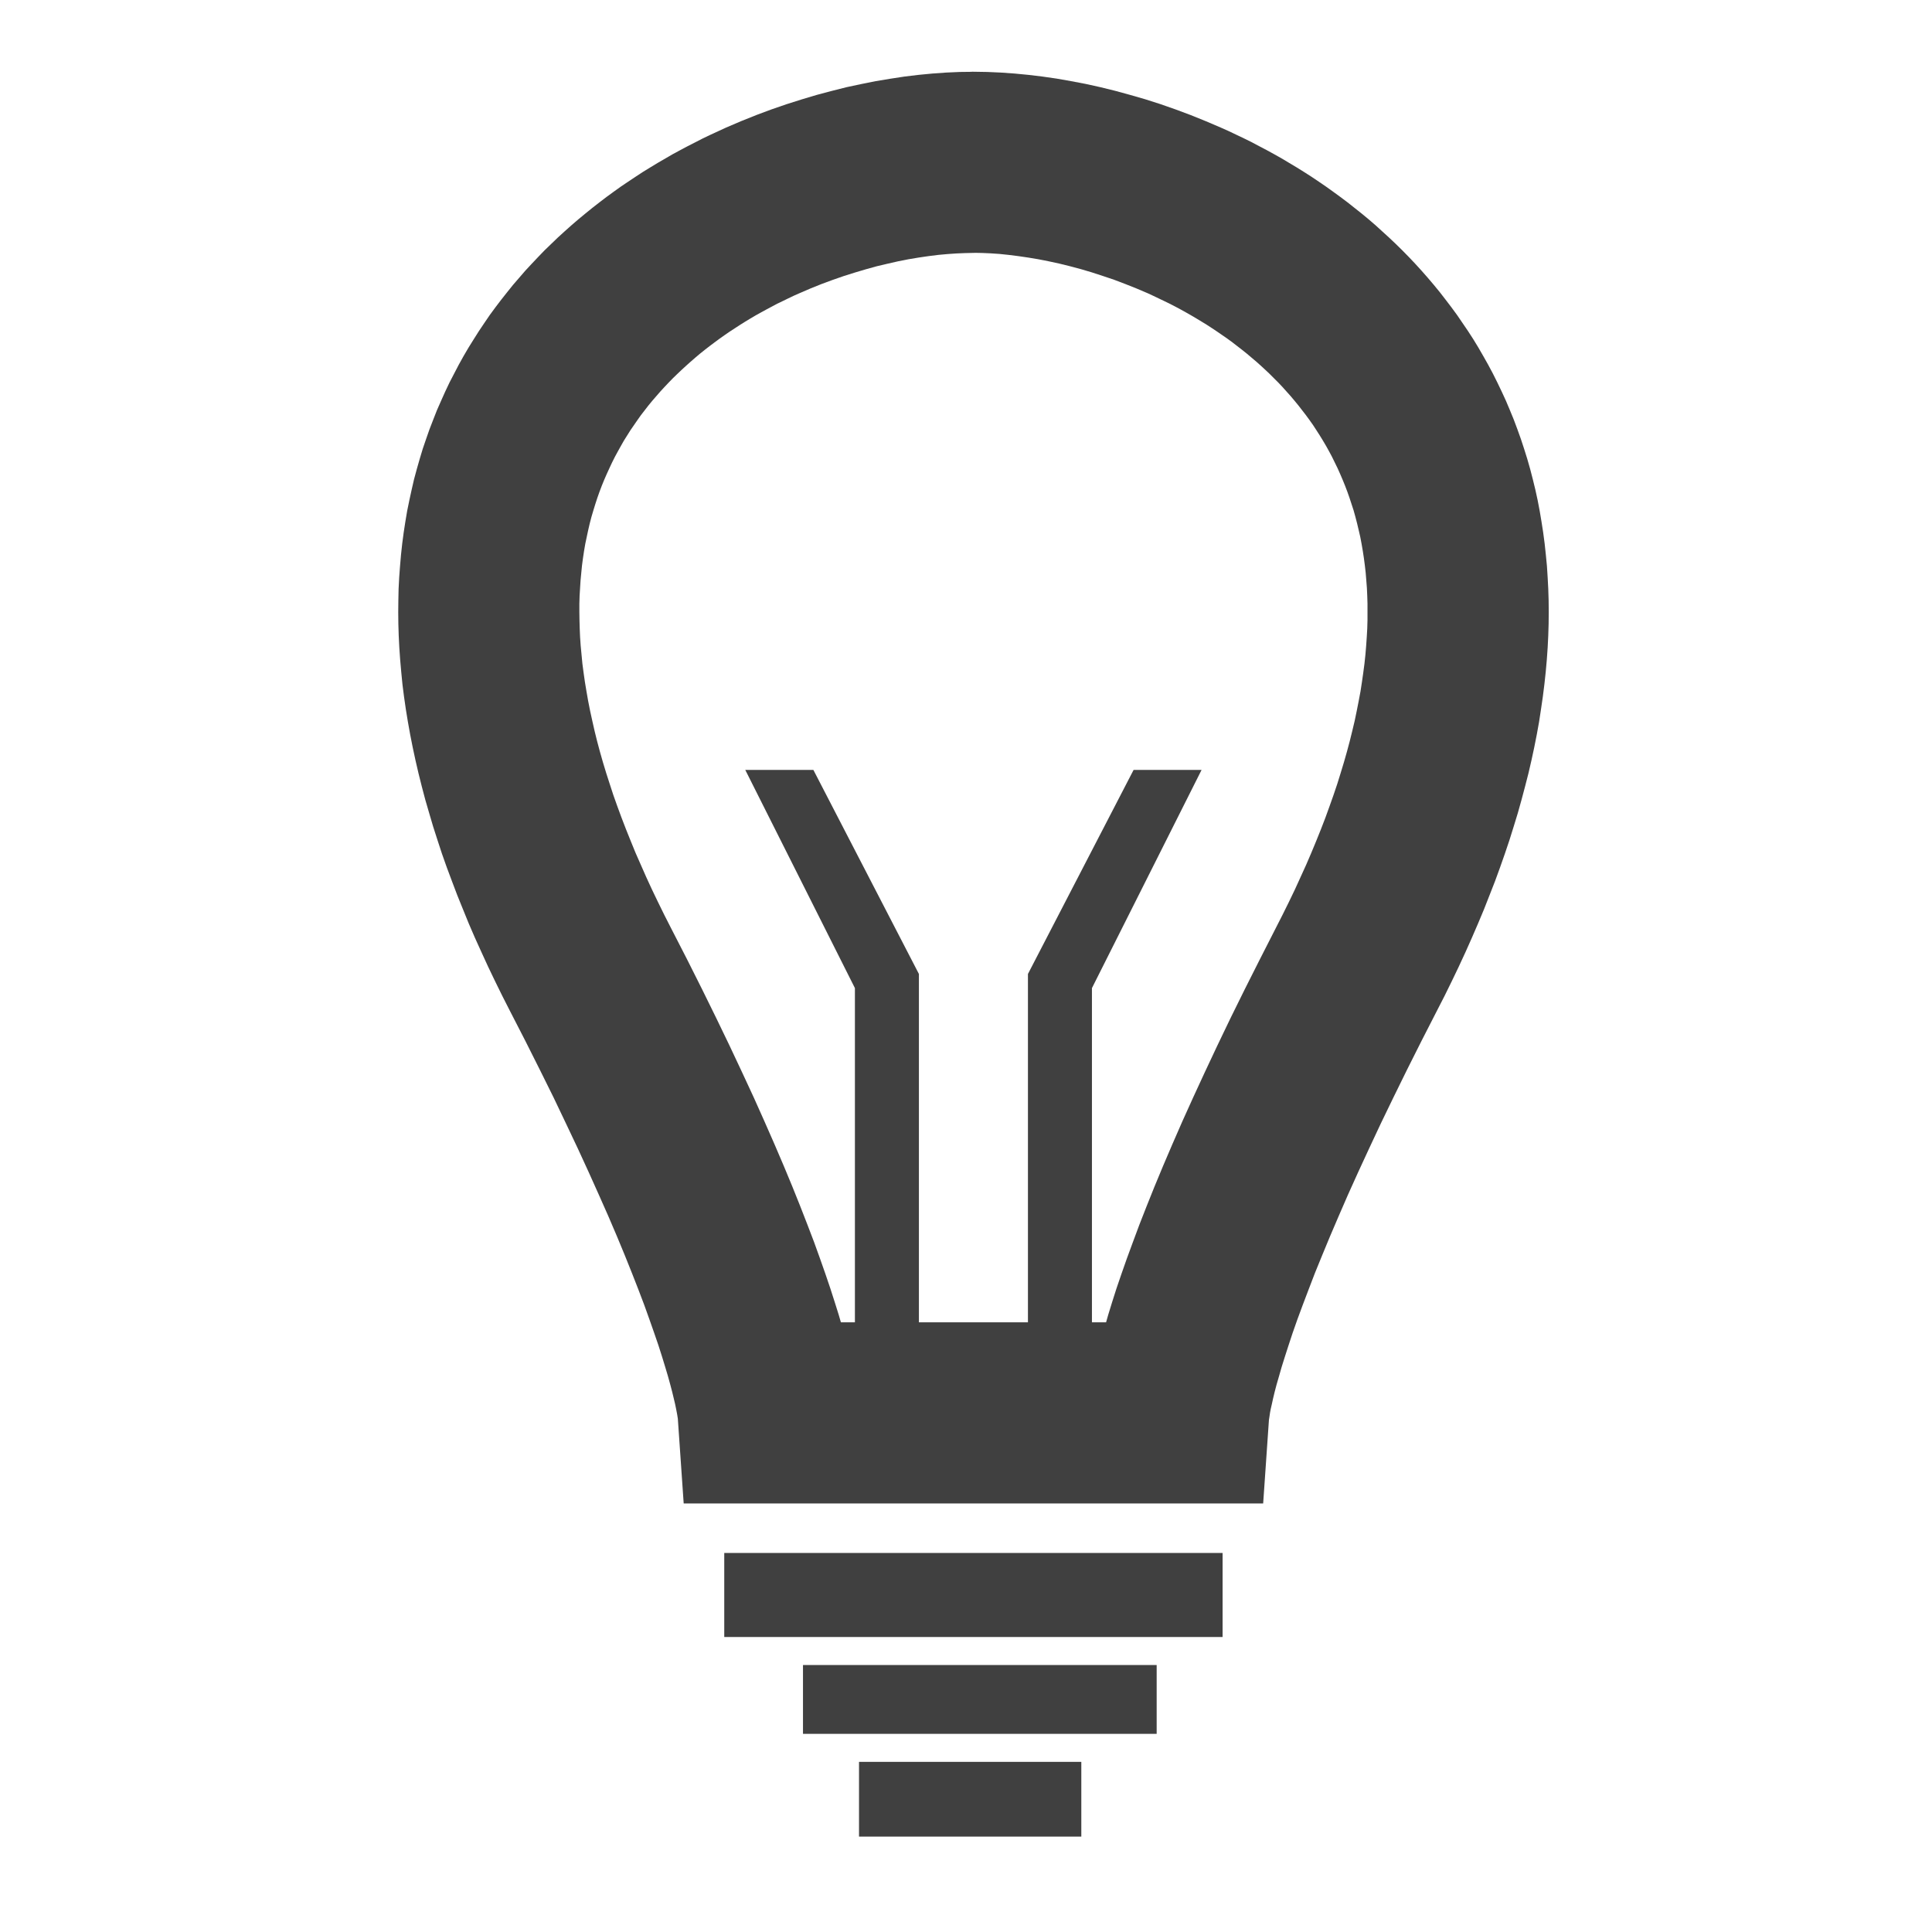
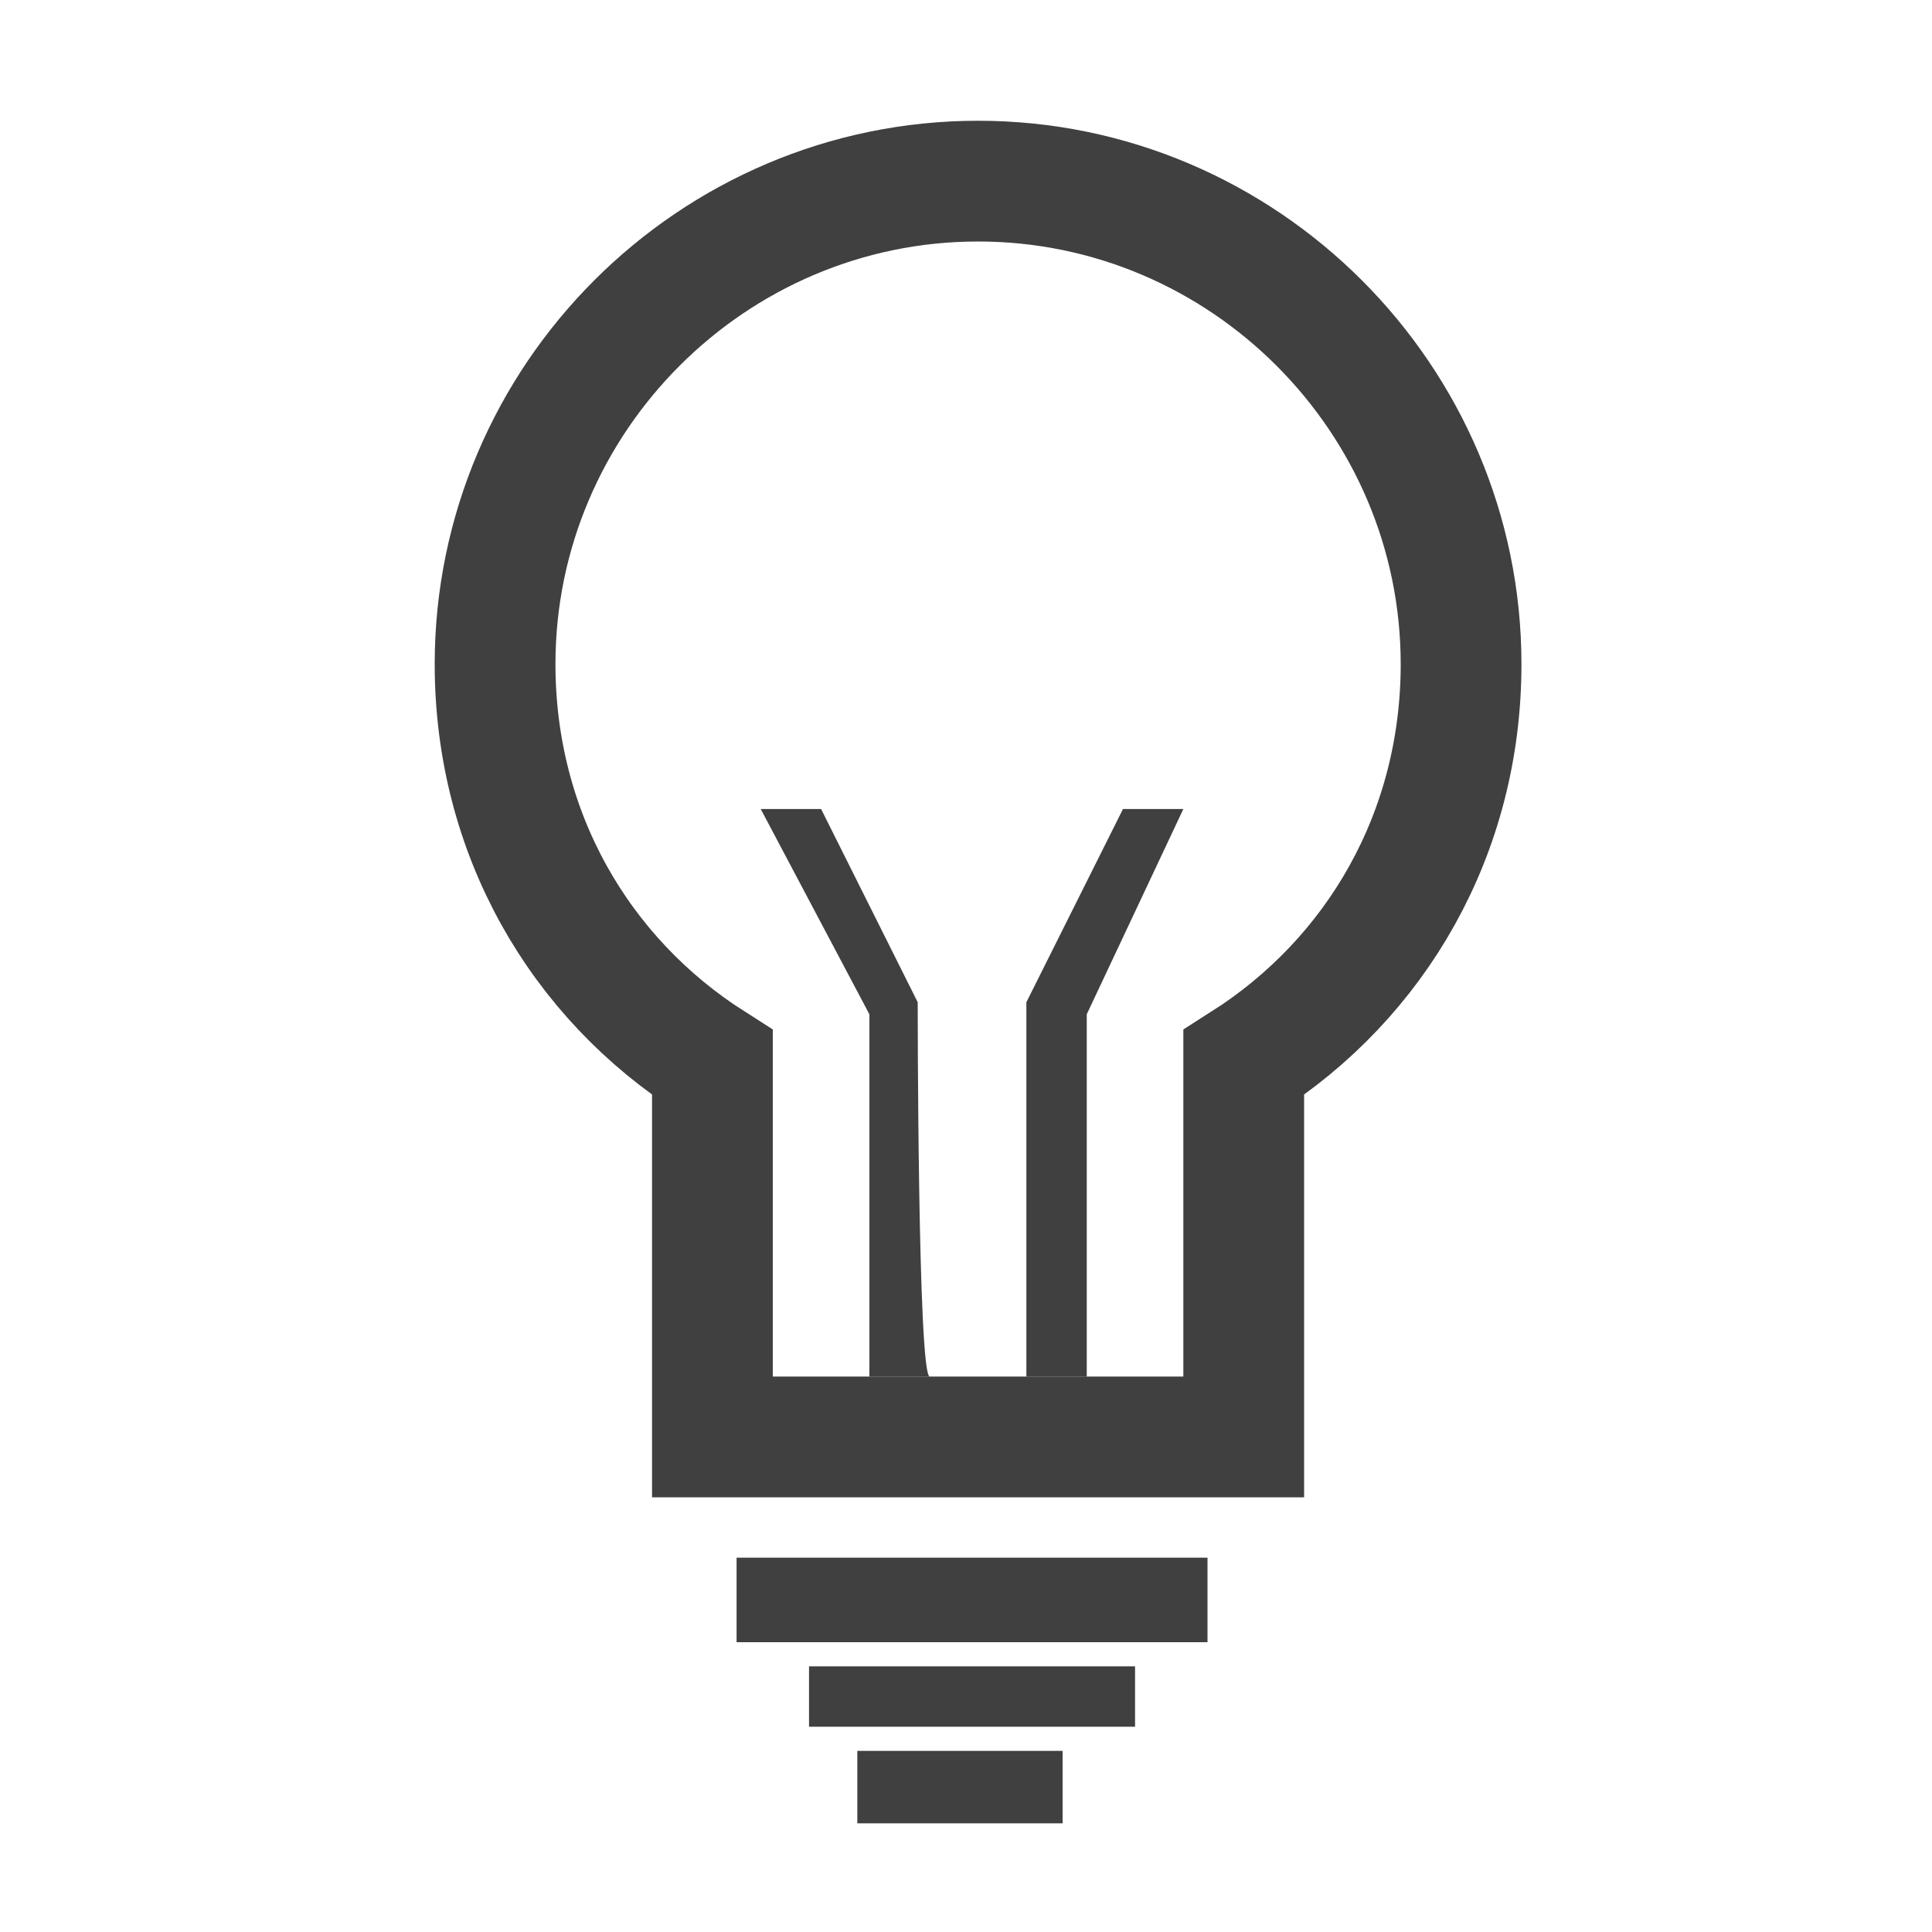
- <svg xmlns="http://www.w3.org/2000/svg" width="100%" height="100%" viewBox="0 0 16 16" version="1.1" xml:space="preserve" style="fill-rule:evenodd;clip-rule:evenodd;stroke-linejoin:round;stroke-miterlimit:1.414;">
-   <g id="Layer 2">
-     <g>
-       <g>
-         <g>
-           <path d="M5.614,11.756l0,-0.004l-0.005,-0.032l-0.004,-0.022l-0.006,-0.031l-0.008,-0.039l-0.011,-0.046l-0.013,-0.054l-0.016,-0.061l-0.019,-0.069l-0.023,-0.077l-0.026,-0.085l-0.03,-0.094l-0.035,-0.102l-0.039,-0.111l-0.043,-0.12l-0.049,-0.129l-0.054,-0.138l-0.059,-0.147l-0.065,-0.157l-0.071,-0.166l-0.078,-0.176l-0.084,-0.187l-0.09,-0.196l-0.098,-0.207l-0.104,-0.218l-0.113,-0.228l-0.12,-0.239l-0.13,-0.253l-0.061,-0.12l-0.06,-0.122l-0.058,-0.121l-0.055,-0.12l-0.054,-0.119l-0.051,-0.118l-0.048,-0.118l-0.047,-0.116l-0.044,-0.116l-0.043,-0.115l-0.04,-0.113l-0.037,-0.113l-0.036,-0.112l-0.033,-0.112l-0.032,-0.11l-0.029,-0.11l-0.027,-0.108l-0.025,-0.108l-0.023,-0.107l-0.021,-0.106l-0.019,-0.106l-0.017,-0.104l-0.015,-0.104l-0.013,-0.102l-0.01,-0.102l-0.009,-0.102l-0.007,-0.1l-0.005,-0.099l-0.003,-0.099l-0.001,-0.097l0.001,-0.097l0.002,-0.096l0.005,-0.095l0.007,-0.094l0.008,-0.093l0.01,-0.092l0.012,-0.091l0.014,-0.091l0.015,-0.089l0.018,-0.088l0.019,-0.087l0.02,-0.087l0.023,-0.085l0.024,-0.084l0.025,-0.083l0.028,-0.082l0.028,-0.08l0.031,-0.08l0.031,-0.079l0.034,-0.077l0.034,-0.076l0.036,-0.076l0.038,-0.073l0.038,-0.073l0.04,-0.072l0.041,-0.07l0.043,-0.069l0.043,-0.068l0.045,-0.067l0.045,-0.066l0.047,-0.064l0.048,-0.063l0.049,-0.062l0.049,-0.061l0.051,-0.059l0.051,-0.059l0.053,-0.057l0.053,-0.056l0.053,-0.055l0.055,-0.053l0.055,-0.053l0.056,-0.051l0.056,-0.05l0.057,-0.049l0.058,-0.048l0.058,-0.047l0.059,-0.046l0.059,-0.045l0.059,-0.043l0.06,-0.043l0.061,-0.041l0.06,-0.04l0.061,-0.04l0.062,-0.038l0.061,-0.037l0.062,-0.036l0.062,-0.036l0.063,-0.034l0.062,-0.033l0.063,-0.032l0.062,-0.032l0.063,-0.03l0.063,-0.029l0.065,-0.03l0.124,-0.053l0.127,-0.051l0.126,-0.047l0.125,-0.043l0.126,-0.04l0.124,-0.037l0.124,-0.033l0.123,-0.031l0.122,-0.026l0.12,-0.024l0.12,-0.02l0.118,-0.018l0.116,-0.014l0.115,-0.011l0.113,-0.008l0.112,-0.005l0.085,-0.001l0.022,-0.001l0.123,0.002l0.111,0.005l0.114,0.008l0.114,0.011l0.117,0.014l0.118,0.017l0.119,0.021l0.121,0.023l0.122,0.027l0.122,0.03l0.124,0.034l0.125,0.036l0.125,0.04l0.126,0.044l0.126,0.047l0.126,0.051l0.124,0.053l0.065,0.029l0.063,0.03l0.063,0.03l0.063,0.031l0.062,0.033l0.063,0.033l0.062,0.034l0.062,0.035l0.062,0.037l0.062,0.037l0.061,0.038l0.061,0.039l0.061,0.041l0.06,0.041l0.06,0.043l0.059,0.043l0.06,0.045l0.058,0.046l0.058,0.046l0.058,0.048l0.057,0.049l0.056,0.051l0.056,0.051l0.055,0.052l0.055,0.054l0.054,0.055l0.053,0.056l0.052,0.057l0.051,0.058l0.051,0.06l0.05,0.061l0.048,0.062l0.048,0.063l0.047,0.064l0.045,0.066l0.045,0.066l0.044,0.068l0.042,0.069l0.041,0.071l0.04,0.071l0.039,0.073l0.037,0.074l0.036,0.075l0.035,0.076l0.033,0.078l0.032,0.078l0.03,0.08l0.029,0.081l0.027,0.082l0.026,0.083l0.024,0.084l0.022,0.085l0.021,0.086l0.019,0.087l0.017,0.089l0.015,0.089l0.014,0.09l0.012,0.091l0.01,0.093l0.009,0.093l0.006,0.094l0.005,0.095l0.003,0.095l0.001,0.097l-0.001,0.098l-0.003,0.098l-0.005,0.1l-0.007,0.1l-0.009,0.101l-0.011,0.102l-0.013,0.103l-0.015,0.103l-0.016,0.105l-0.019,0.105l-0.021,0.106l-0.023,0.107l-0.025,0.108l-0.028,0.109l-0.029,0.109l-0.031,0.111l-0.034,0.111l-0.035,0.112l-0.038,0.113l-0.04,0.114l-0.042,0.115l-0.045,0.115l-0.046,0.117l-0.049,0.117l-0.051,0.118l-0.053,0.119l-0.056,0.121l-0.058,0.121l-0.06,0.122l-0.061,0.119l-0.13,0.254l-0.12,0.239l-0.112,0.228l-0.105,0.217l-0.097,0.207l-0.091,0.197l-0.084,0.186l-0.077,0.177l-0.071,0.166l-0.065,0.157l-0.06,0.147l-0.053,0.138l-0.049,0.129l-0.044,0.119l-0.039,0.111l-0.034,0.103l-0.03,0.093l-0.027,0.086l-0.022,0.077l-0.02,0.069l-0.016,0.061l-0.013,0.054l-0.01,0.046l-0.009,0.039l-0.006,0.031l-0.003,0.021l-0.005,0.033l-0.001,0.004l-0.048,0.695l-4.799,0l-0.048,-0.695ZM9.178,10.888l0.032,-0.104l0.036,-0.113l0.041,-0.12l0.045,-0.128l0.05,-0.136l0.054,-0.145l0.06,-0.153l0.065,-0.162l0.071,-0.171l0.077,-0.18l0.083,-0.19l0.09,-0.199l0.096,-0.208l0.103,-0.219l0.11,-0.229l0.118,-0.239l0.126,-0.25l0.131,-0.257l0.056,-0.11l0.052,-0.105l0.05,-0.104l0.047,-0.103l0.046,-0.101l0.043,-0.1l0.041,-0.099l0.039,-0.097l0.037,-0.096l0.034,-0.094l0.033,-0.093l0.031,-0.092l0.028,-0.09l0.027,-0.089l0.025,-0.088l0.023,-0.086l0.021,-0.085l0.02,-0.084l0.017,-0.082l0.016,-0.081l0.015,-0.08l0.012,-0.078l0.011,-0.077l0.01,-0.076l0.008,-0.075l0.006,-0.073l0.005,-0.072l0.004,-0.07l0.002,-0.07l0,-0.068l0,-0.067l-0.002,-0.066l-0.003,-0.065l-0.005,-0.064l-0.005,-0.062l-0.007,-0.061l-0.008,-0.061l-0.009,-0.059l-0.01,-0.058l-0.011,-0.058l-0.013,-0.056l-0.013,-0.055l-0.014,-0.054l-0.015,-0.054l-0.017,-0.052l-0.017,-0.052l-0.018,-0.051l-0.019,-0.05l-0.02,-0.049l-0.021,-0.049l-0.021,-0.047l-0.023,-0.047l-0.023,-0.047l-0.024,-0.045l-0.025,-0.045l-0.026,-0.044l-0.027,-0.044l-0.027,-0.042l-0.028,-0.043l-0.029,-0.041l-0.03,-0.041l-0.031,-0.04l-0.031,-0.04l-0.032,-0.039l-0.032,-0.038l-0.034,-0.038l-0.034,-0.038l-0.034,-0.036l-0.036,-0.036l-0.036,-0.036l-0.036,-0.034l-0.038,-0.035l-0.037,-0.033l-0.039,-0.033l-0.039,-0.033l-0.04,-0.032l-0.04,-0.031l-0.04,-0.031l-0.041,-0.03l-0.042,-0.029l-0.042,-0.029l-0.042,-0.028l-0.043,-0.028l-0.044,-0.027l-0.043,-0.026l-0.044,-0.026l-0.044,-0.025l-0.045,-0.025l-0.045,-0.024l-0.045,-0.023l-0.045,-0.022l-0.046,-0.022l-0.046,-0.022l-0.043,-0.02l-0.094,-0.04l-0.093,-0.037l-0.092,-0.035l-0.092,-0.031l-0.092,-0.03l-0.091,-0.027l-0.09,-0.024l-0.089,-0.022l-0.088,-0.019l-0.086,-0.017l-0.084,-0.014l-0.082,-0.012l-0.08,-0.01l-0.076,-0.008l-0.074,-0.005l-0.07,-0.003l-0.053,-0.001l0.001,0l-0.09,0.002l-0.071,0.003l-0.073,0.005l-0.077,0.007l-0.08,0.01l-0.082,0.012l-0.084,0.014l-0.086,0.017l-0.088,0.02l-0.089,0.021l-0.09,0.025l-0.091,0.027l-0.092,0.029l-0.092,0.032l-0.092,0.034l-0.092,0.037l-0.095,0.041l-0.043,0.019l-0.046,0.022l-0.045,0.022l-0.046,0.022l-0.045,0.024l-0.045,0.024l-0.044,0.024l-0.045,0.025l-0.044,0.026l-0.043,0.026l-0.043,0.027l-0.043,0.028l-0.043,0.028l-0.042,0.029l-0.041,0.029l-0.042,0.031l-0.04,0.03l-0.04,0.031l-0.04,0.032l-0.039,0.033l-0.038,0.033l-0.038,0.034l-0.037,0.034l-0.037,0.035l-0.036,0.035l-0.035,0.036l-0.035,0.037l-0.034,0.037l-0.033,0.038l-0.033,0.038l-0.032,0.039l-0.031,0.04l-0.031,0.04l-0.029,0.041l-0.029,0.042l-0.029,0.042l-0.027,0.043l-0.027,0.043l-0.025,0.044l-0.025,0.045l-0.025,0.046l-0.023,0.046l-0.022,0.047l-0.022,0.048l-0.021,0.048l-0.02,0.049l-0.019,0.05l-0.018,0.051l-0.017,0.052l-0.016,0.052l-0.016,0.054l-0.014,0.054l-0.013,0.056l-0.012,0.056l-0.012,0.057l-0.01,0.058l-0.009,0.06l-0.008,0.06l-0.006,0.061l-0.006,0.063l-0.004,0.063l-0.004,0.065l-0.002,0.066l0,0.067l0.001,0.068l0.002,0.07l0.003,0.071l0.005,0.072l0.007,0.073l0.007,0.074l0.01,0.076l0.011,0.077l0.013,0.078l0.014,0.08l0.016,0.081l0.018,0.082l0.019,0.084l0.021,0.085l0.023,0.086l0.025,0.088l0.027,0.089l0.029,0.09l0.03,0.092l0.033,0.093l0.035,0.095l0.037,0.096l0.039,0.097l0.04,0.098l0.044,0.1l0.045,0.102l0.047,0.102l0.05,0.104l0.052,0.106l0.056,0.11l0.132,0.257l0.125,0.249l0.118,0.24l0.11,0.228l0.103,0.219l0.097,0.209l0.089,0.199l0.083,0.189l0.077,0.18l0.071,0.171l0.065,0.162l0.06,0.154l0.055,0.144l0.049,0.136l0.045,0.128l0.041,0.121l0.036,0.112l0.033,0.105l0.018,0.062l2.196,0l0.018,-0.063Z" style="fill:#404040;" />
-           <g>
-             <path d="M8.513,8.066l0.875,-1.69l0.563,0l-0.908,1.807l0,3.206l-0.53,0l0,-3.323Z" style="fill:#404040;fill-rule:nonzero;" />
-             <path d="M7.61,8.066l-0.874,-1.69l-0.564,0l0.908,1.807l0,3.206l0.53,0l0,-3.323Z" style="fill:#404040;fill-rule:nonzero;" />
-           </g>
-         </g>
-         <g>
-           <rect x="5.998" y="12.861" width="4.127" height="0.696" style="fill:#404040;fill-rule:nonzero;" />
-           <rect x="6.65" y="13.789" width="2.929" height="0.57" style="fill:#404040;fill-rule:nonzero;" />
-           <rect x="7.114" y="14.591" width="1.841" height="0.619" style="fill:#404040;fill-rule:nonzero;" />
-         </g>
-       </g>
-     </g>
+ <svg xmlns="http://www.w3.org/2000/svg" version="1.1" id="Layer_1" x="0px" y="0px" viewBox="0 0 16 16" style="enable-background:new 0 0 16 16;" xml:space="preserve">
+   <style type="text/css">
+ 	.st0{fill:#404040;}
+ 	.st1{fill:none;stroke:#404040;stroke-miterlimit:10;}
+ </style>
+   <g>
+     <path class="st0" d="M8.5,8.3l0.8-1.6h0.5L9,8.4v3H8.5V8.3z" />
+     <path class="st0" d="M7.6,8.3L6.8,6.7H6.3l0.9,1.7v3h0.5C7.6,11.4,7.6,8.3,7.6,8.3z" />
  </g>
+   <g>
+     <rect x="6.1" y="12.9" class="st0" width="3.9" height="0.7" />
+     <rect x="6.7" y="13.8" class="st0" width="2.7" height="0.5" />
+     <rect x="7.1" y="14.5" class="st0" width="1.7" height="0.6" />
+   </g>
+   <path class="st1" d="M12.1,5.5c0-2.2-1.8-4-4-4s-4,1.8-4,4c0,1.4,0.7,2.6,1.8,3.3v3.1h4.4V8.8C11.4,8.1,12.1,6.9,12.1,5.5z" />
</svg>
